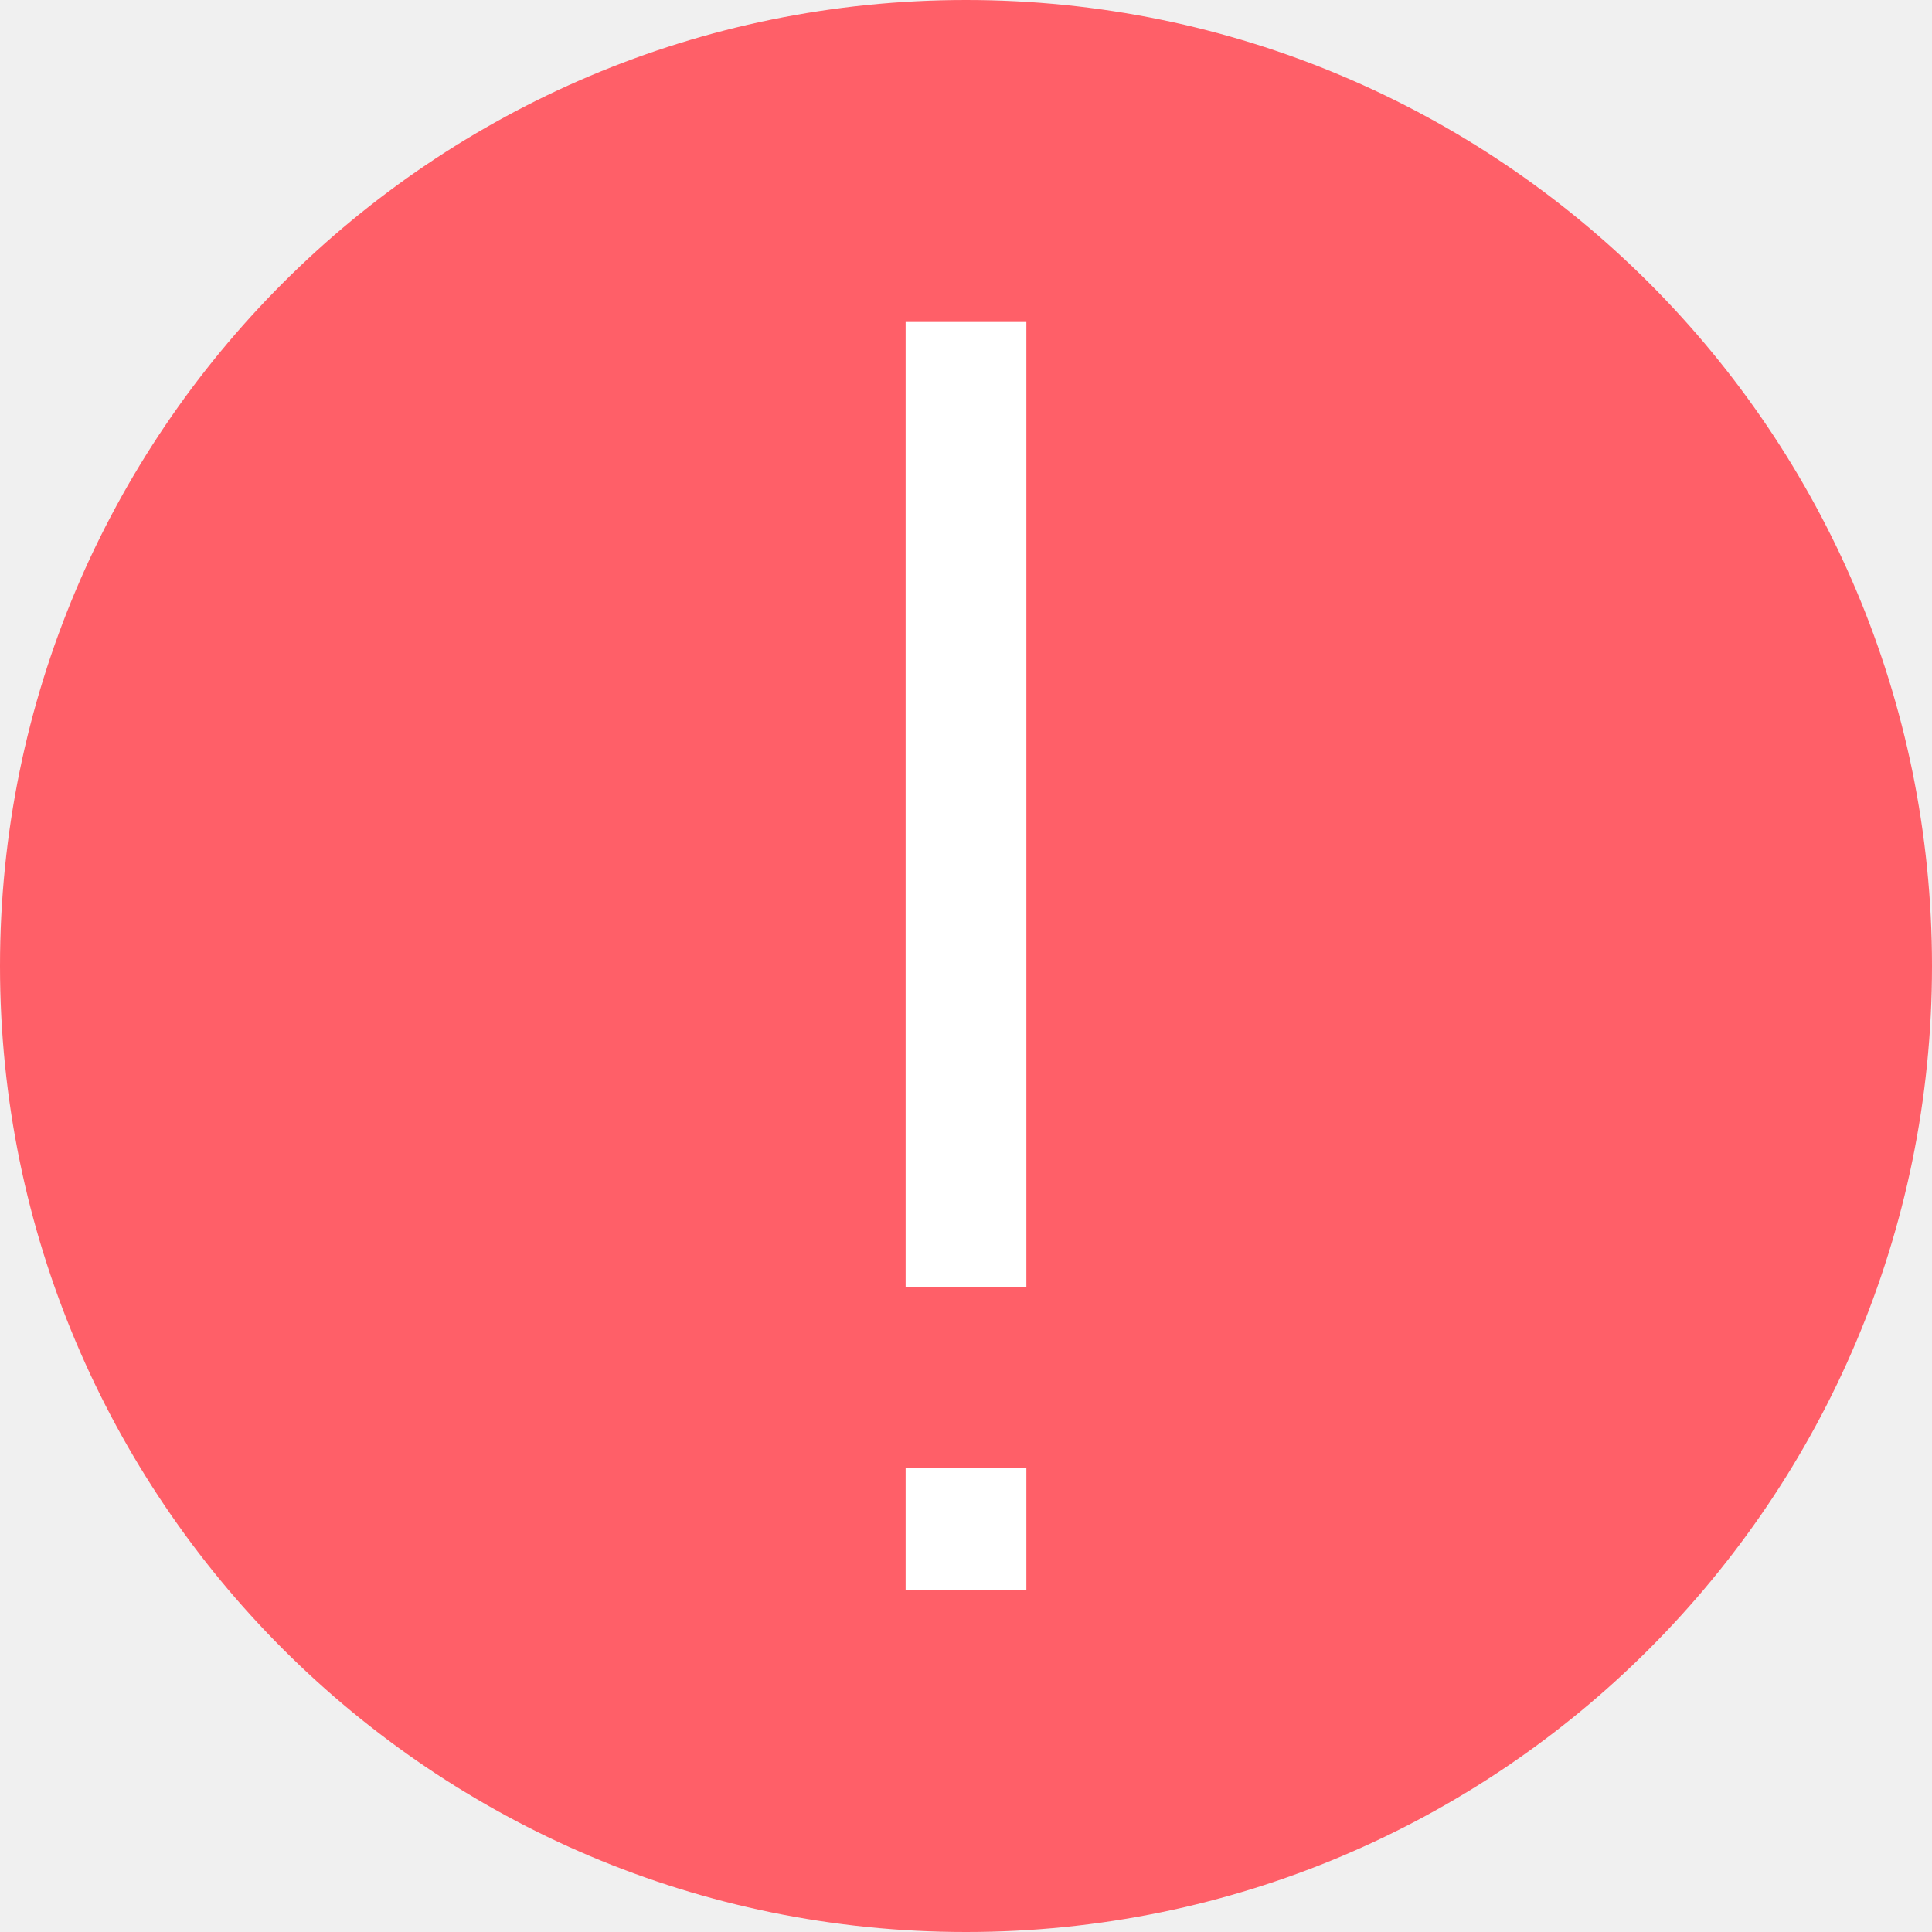
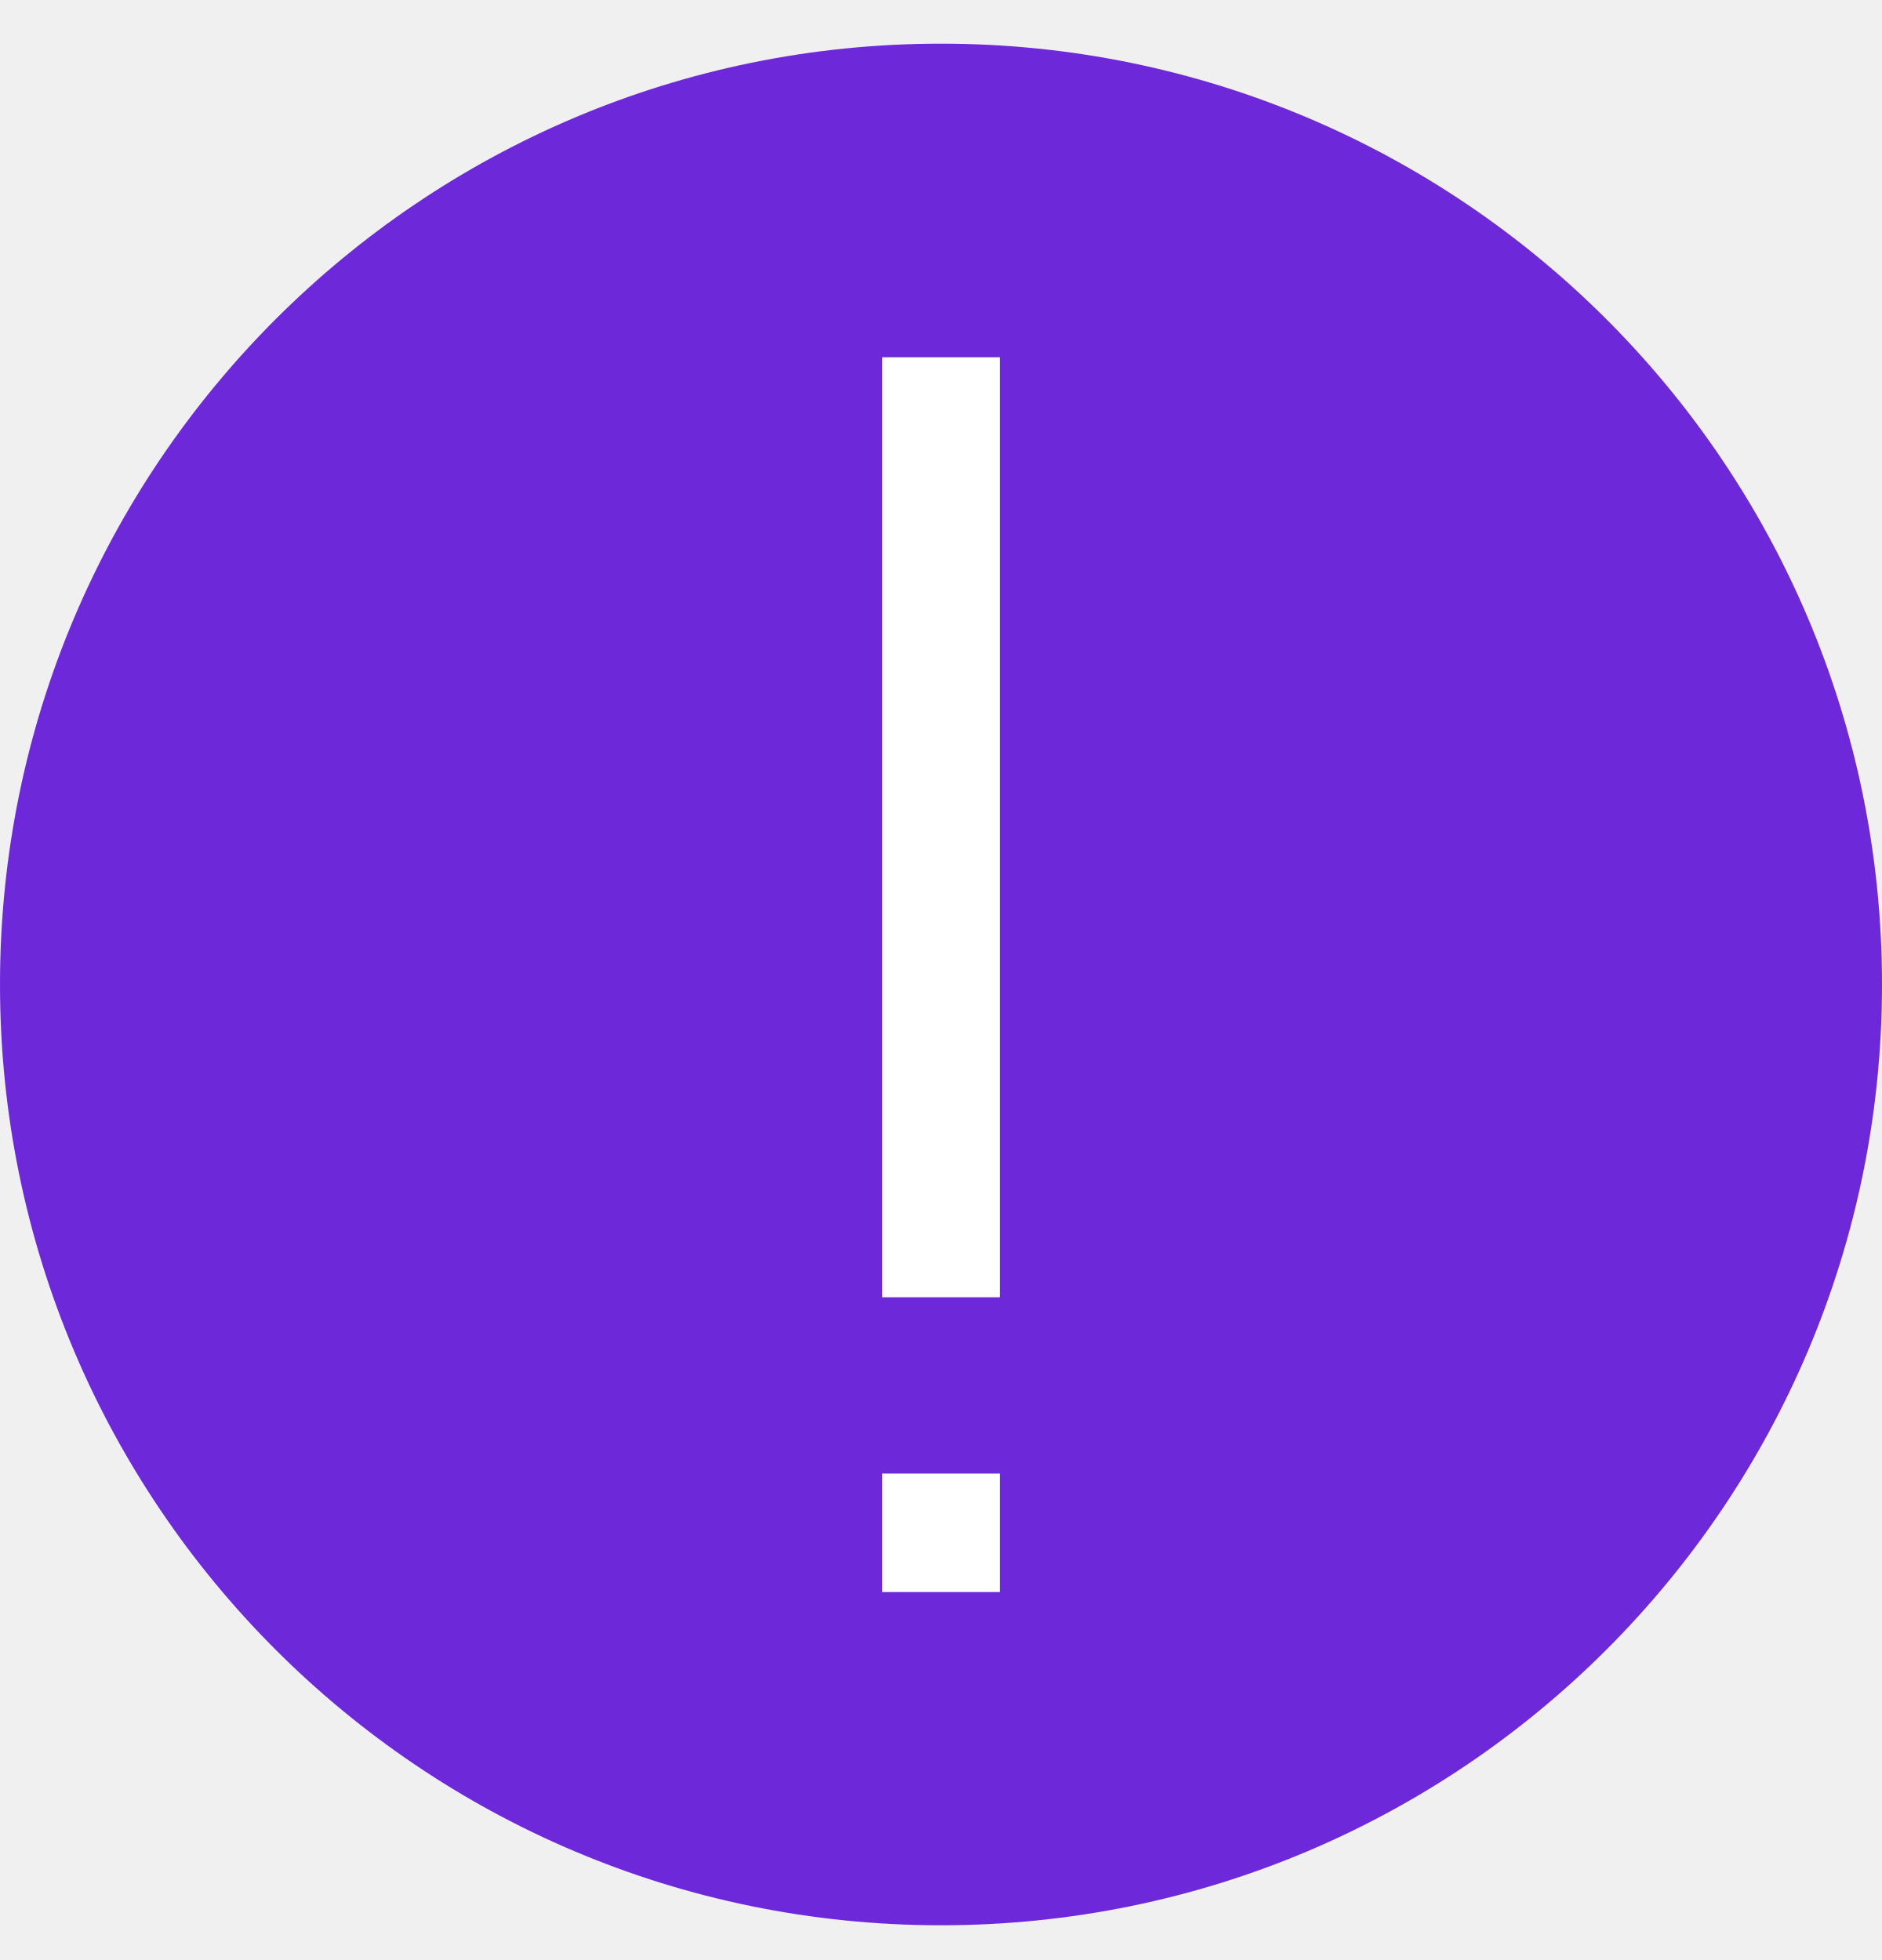
- <svg xmlns="http://www.w3.org/2000/svg" width="24" height="24" viewBox="0 0 24 24" fill="none">
-   <rect width="24" height="24" rx="12" fill="#FF5F68" />
-   <path d="M12.75 18.988V18.238H11.25V18.988H12.75ZM11.25 19V19.75H12.75V19H11.25ZM11.25 4V15.99H12.75V4H11.25ZM11.25 18.988V19H12.75V18.988H11.25Z" fill="white" />
+ <svg xmlns="http://www.w3.org/2000/svg" width="24" height="25" viewBox="0 0 24 25" fill="none">
+   <rect y="0.557" width="24" height="24" rx="12" fill="#6D28D9" />
+   <path d="M12.75 19.545L12.75 18.795L11.25 18.795L11.25 19.545L12.75 19.545ZM11.25 19.557L11.25 20.307L12.75 20.307L12.75 19.557L11.25 19.557ZM11.25 4.557L11.25 16.547L12.75 16.547L12.75 4.557L11.25 4.557ZM11.25 19.545L11.25 19.557L12.75 19.557L12.75 19.545L11.25 19.545Z" fill="white" />
</svg>
